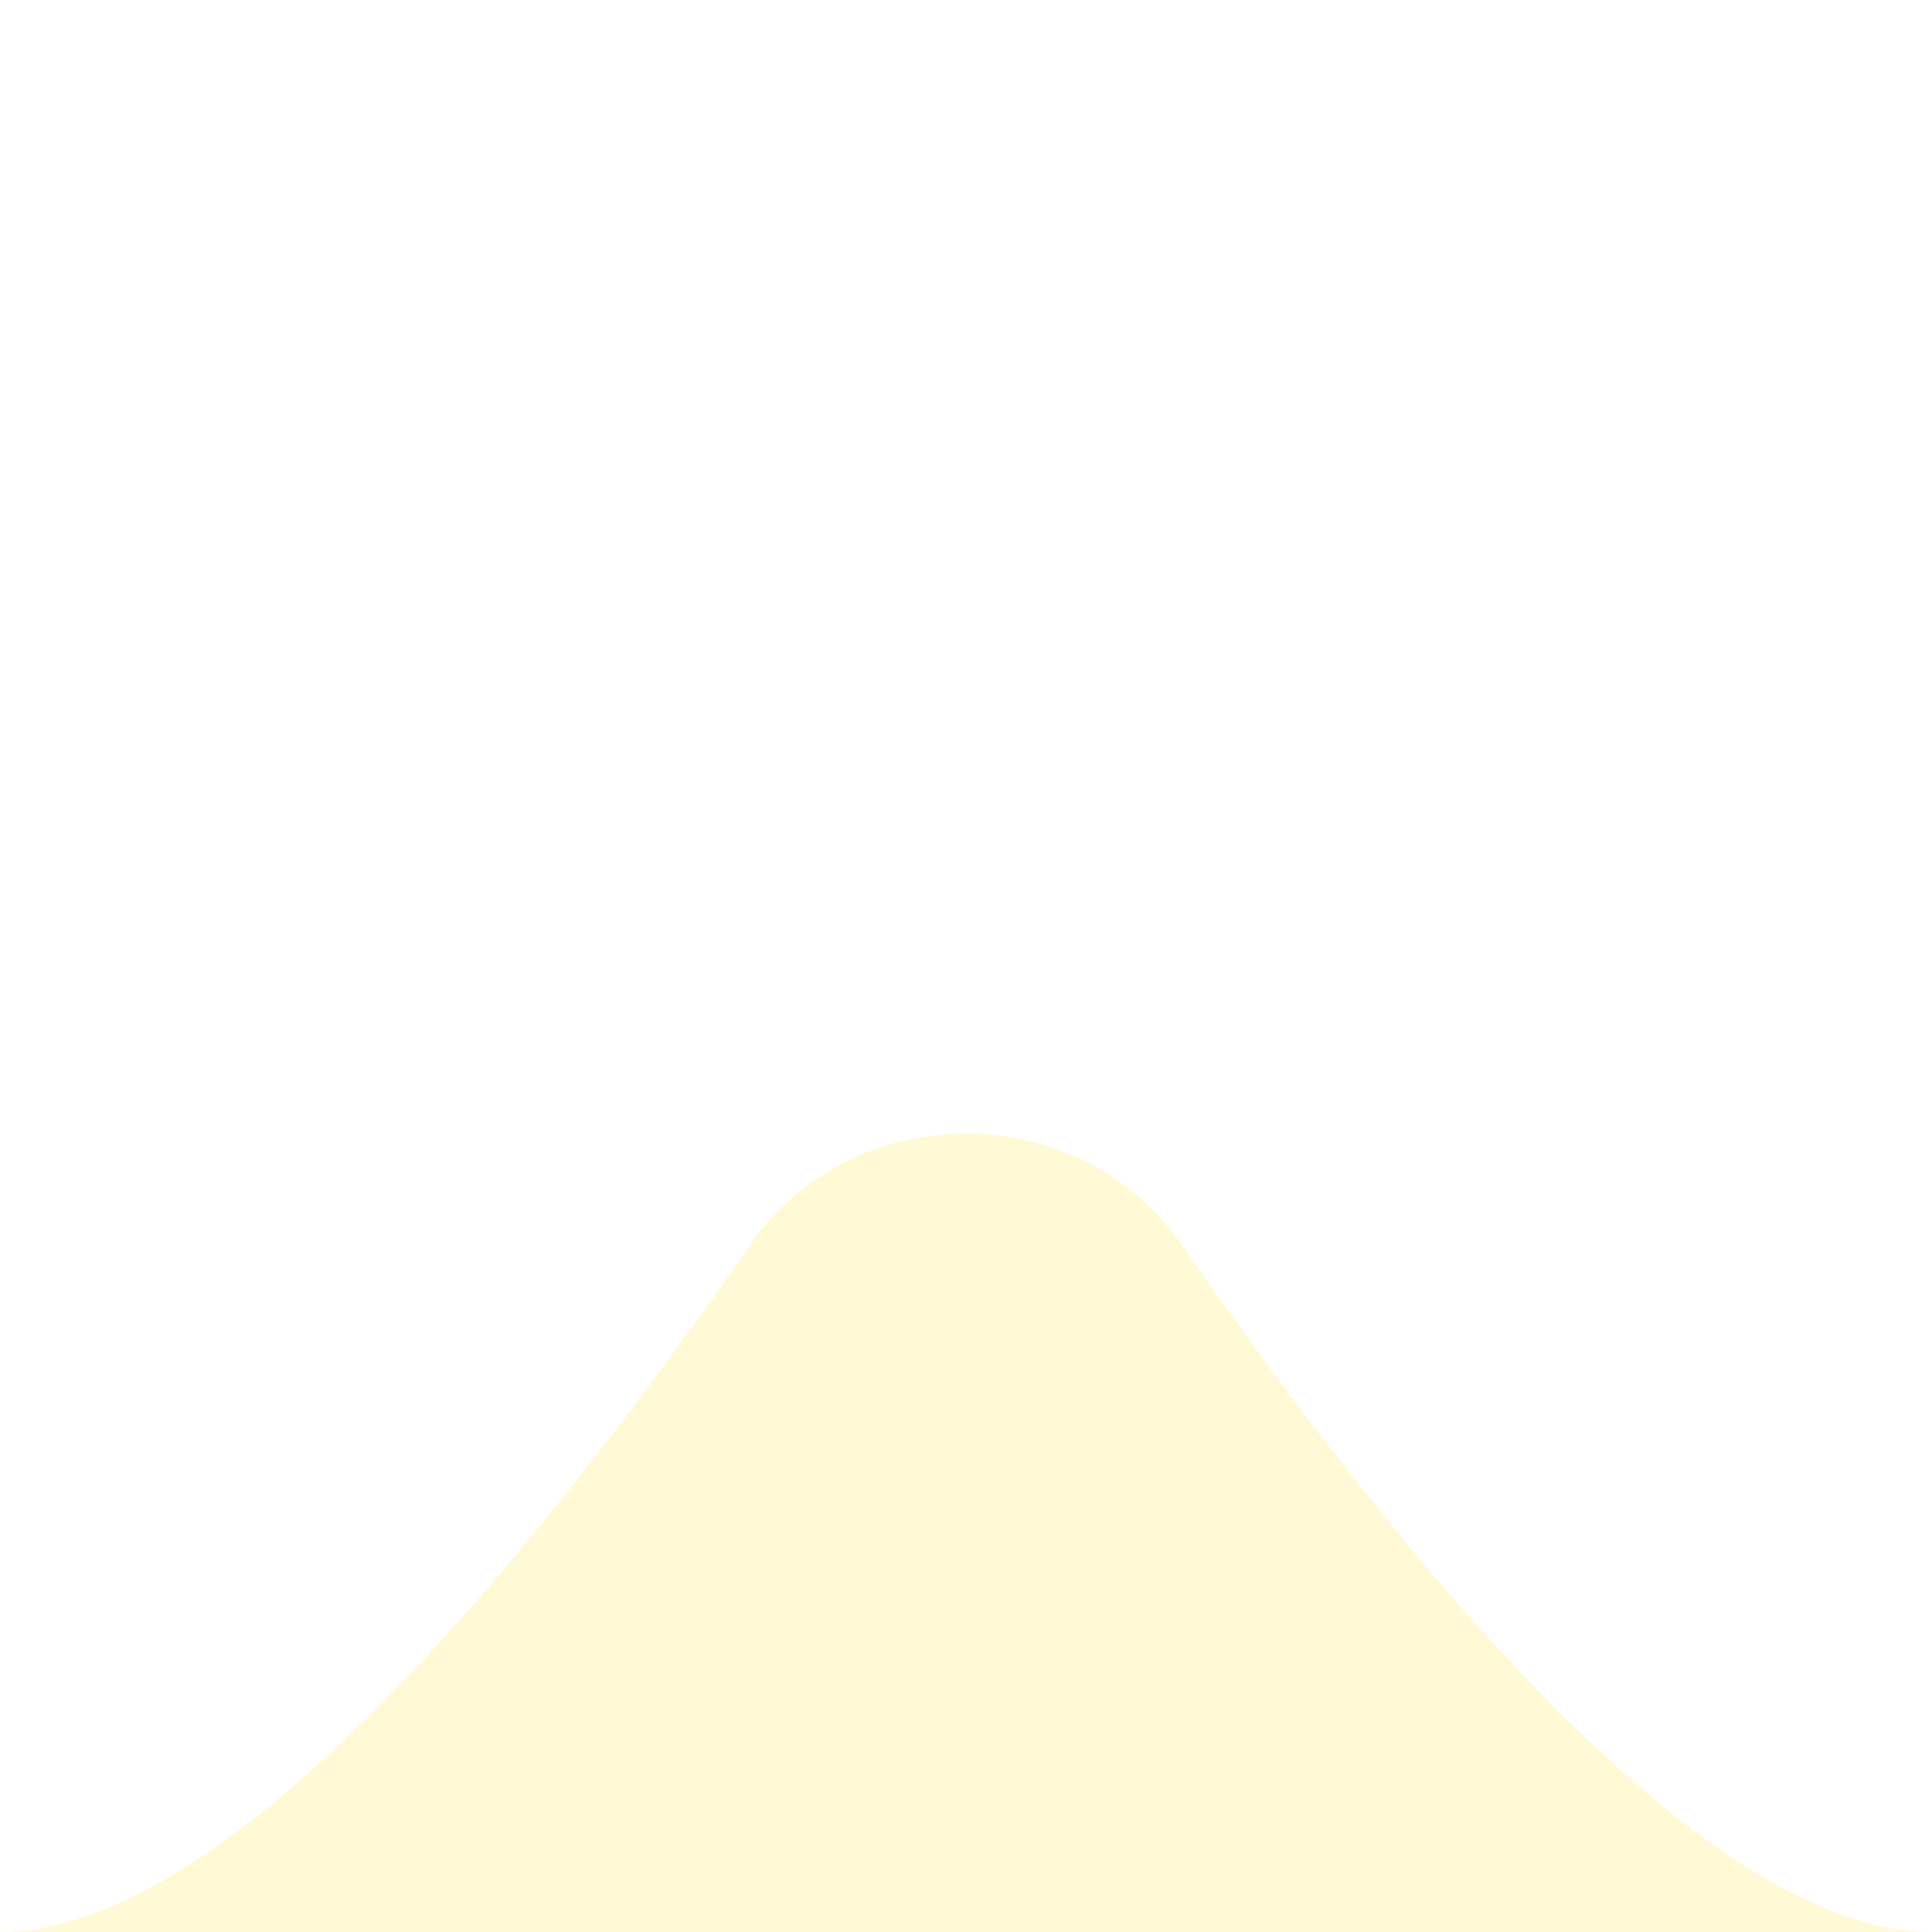
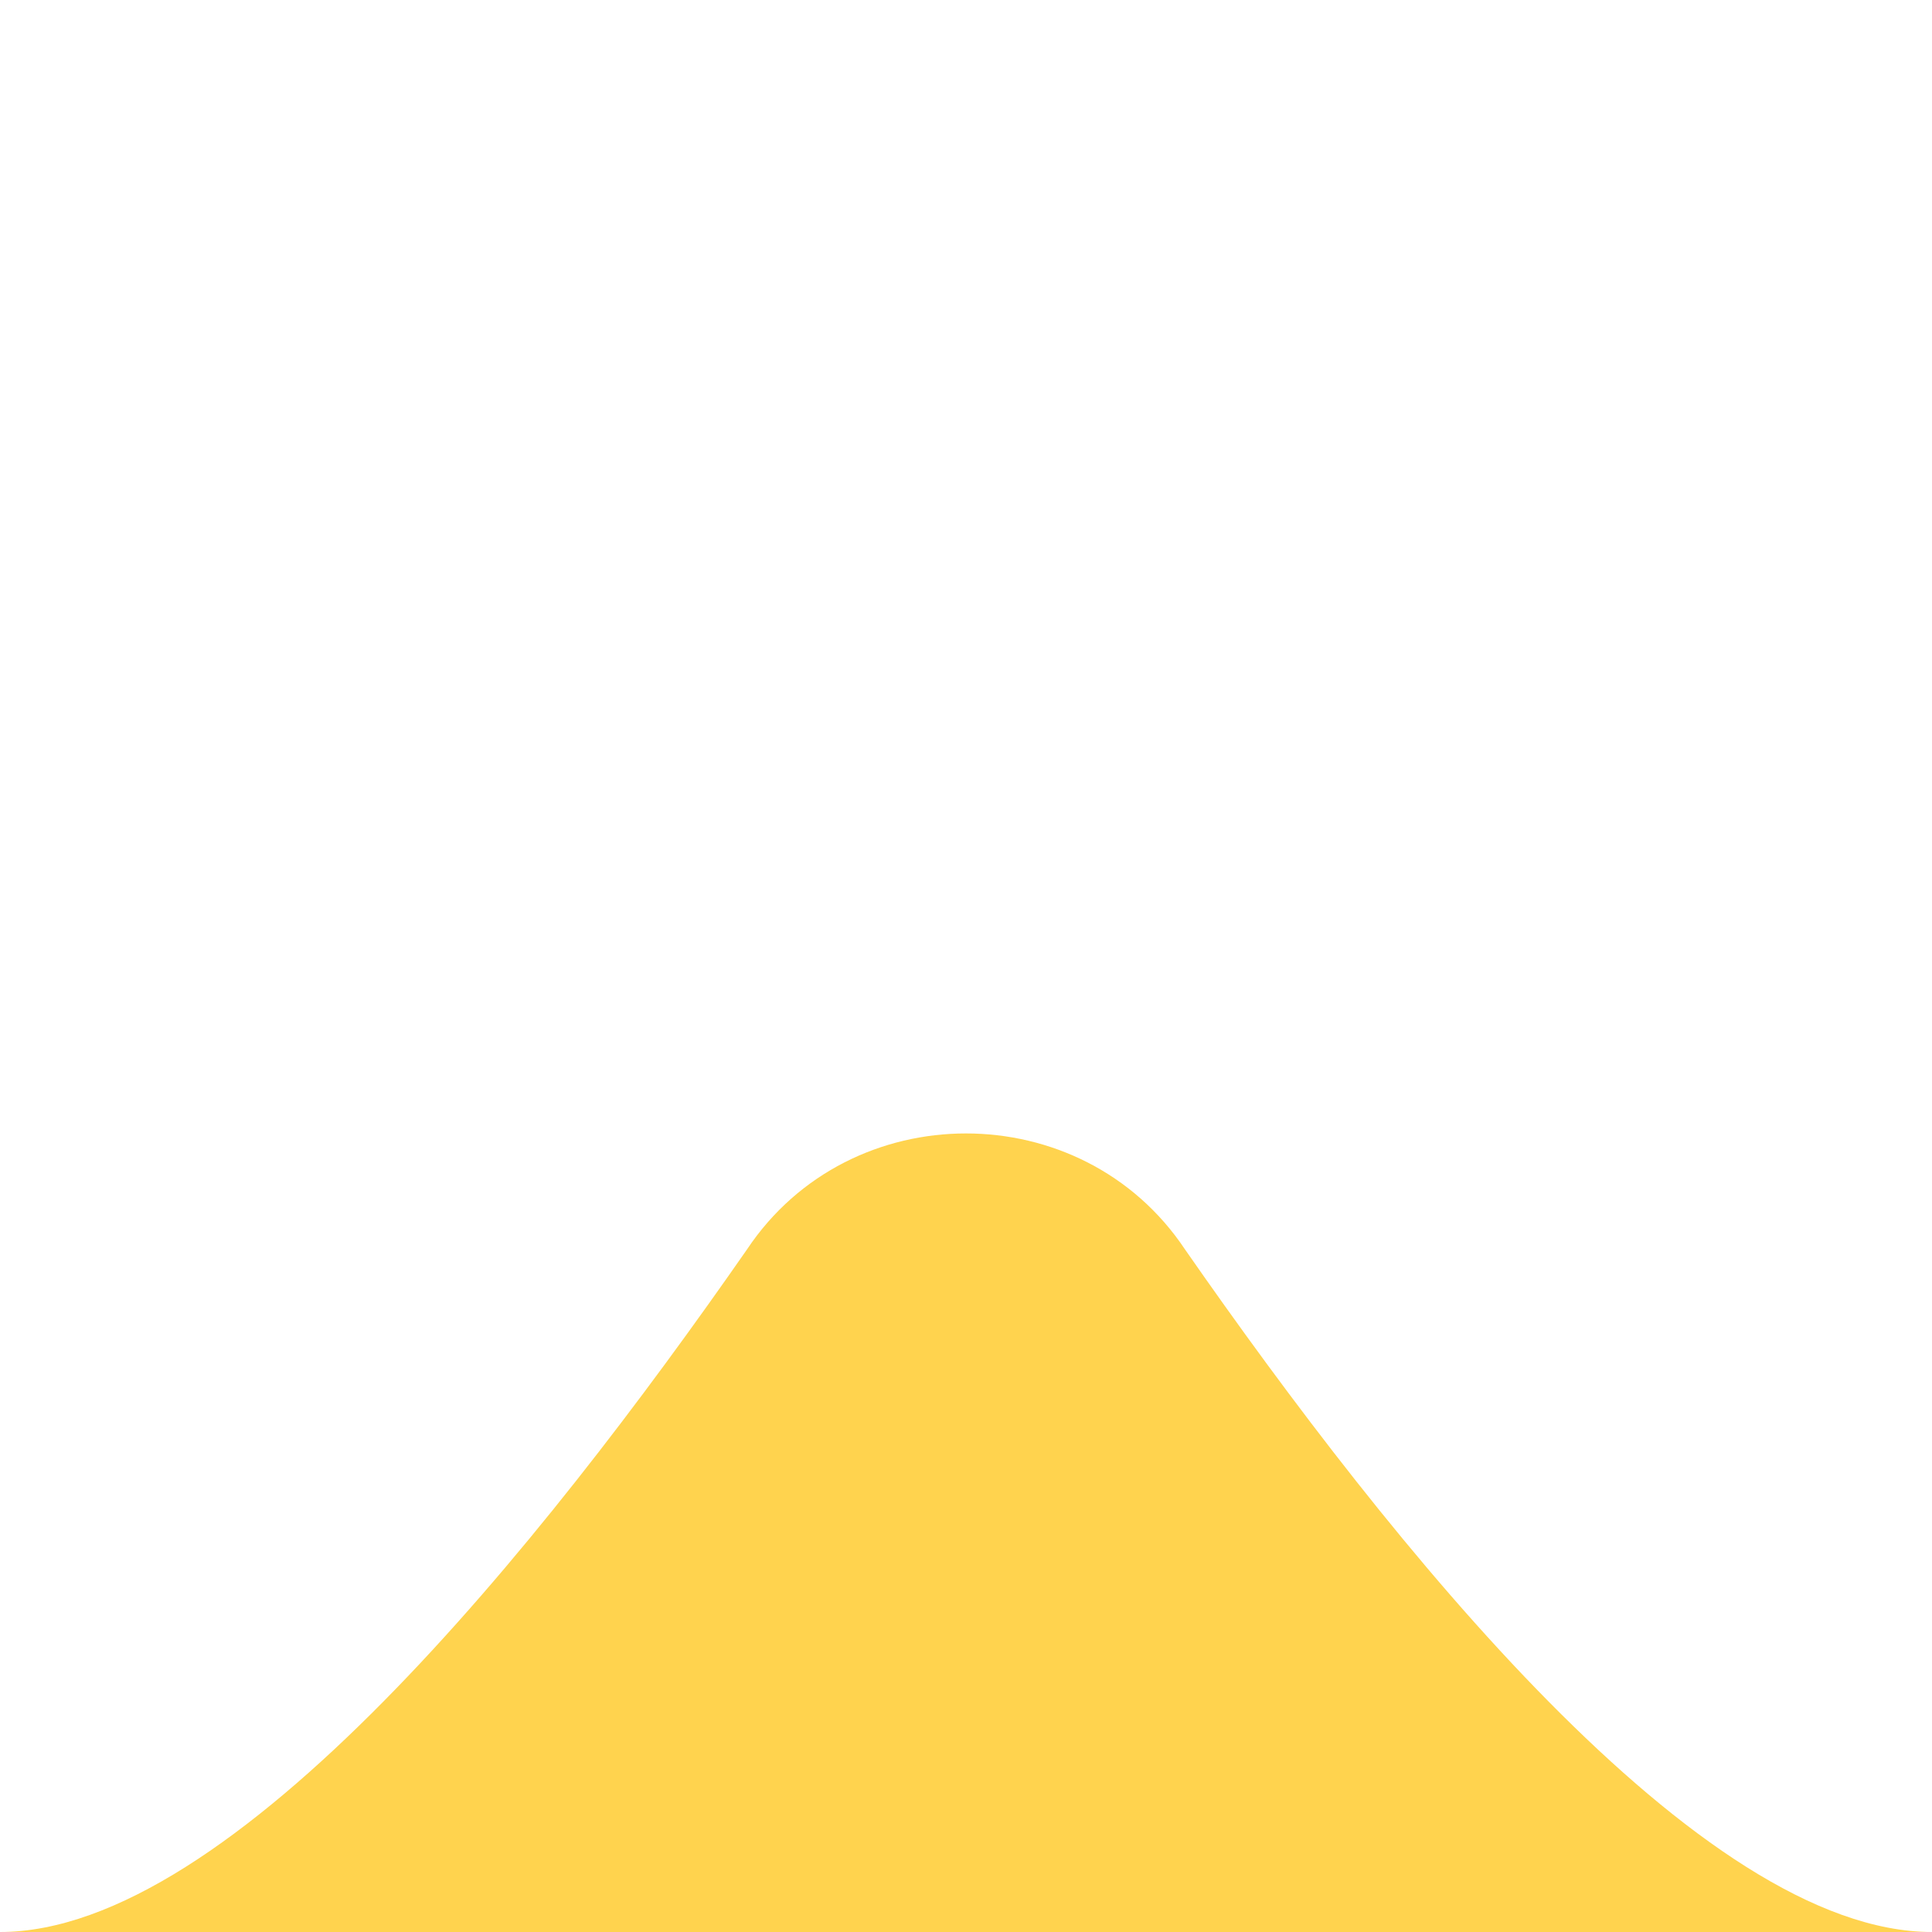
<svg xmlns="http://www.w3.org/2000/svg" version="1.1" id="Layer_1" x="0px" y="0px" viewBox="0 0 15 15" style="enable-background:new 0 0 15 15;" xml:space="preserve">
  <style type="text/css">
- 	.st0{fill:#FFFAD5;}
+ 	.st0{fill:#FFD34E;}
</style>
  <g>
    <path class="st0" d="M15,15c3,0-18,0-15,0c1.8,0,4.2-3,5.8-5.3c0.8-1.2,2.6-1.2,3.4,0C10.8,12,13.2,15,15,15z" />
  </g>
</svg>
